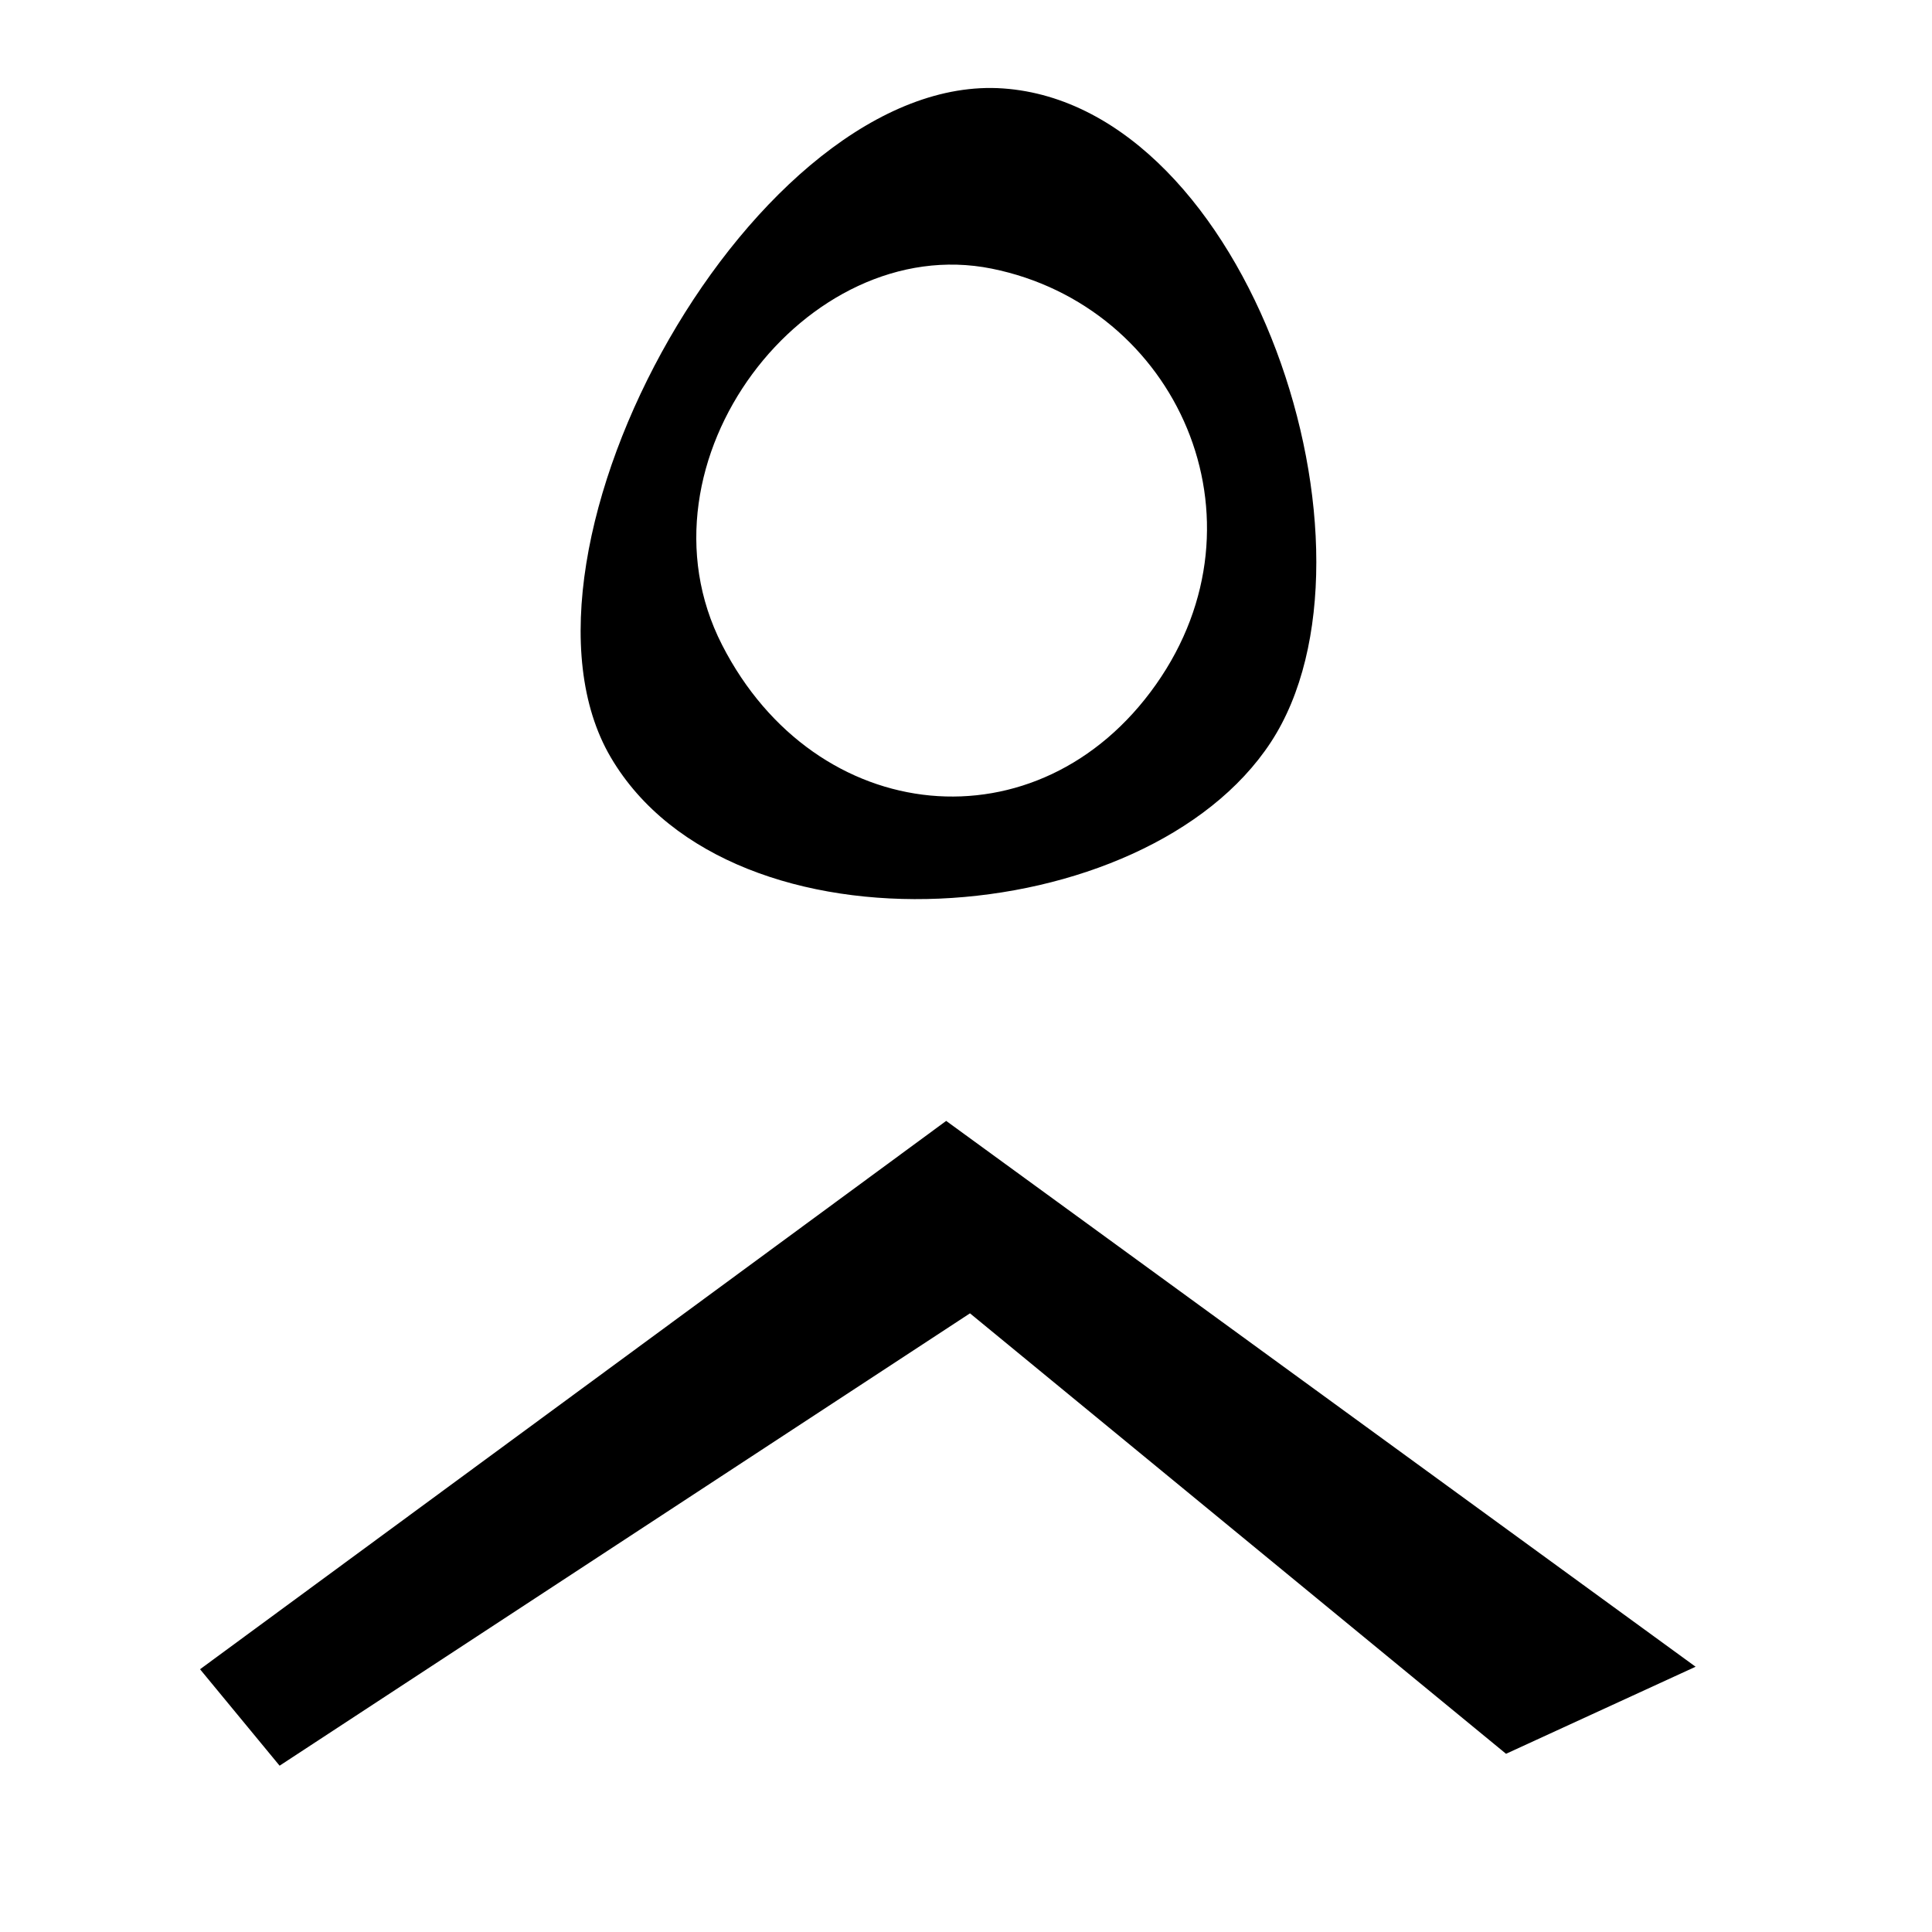
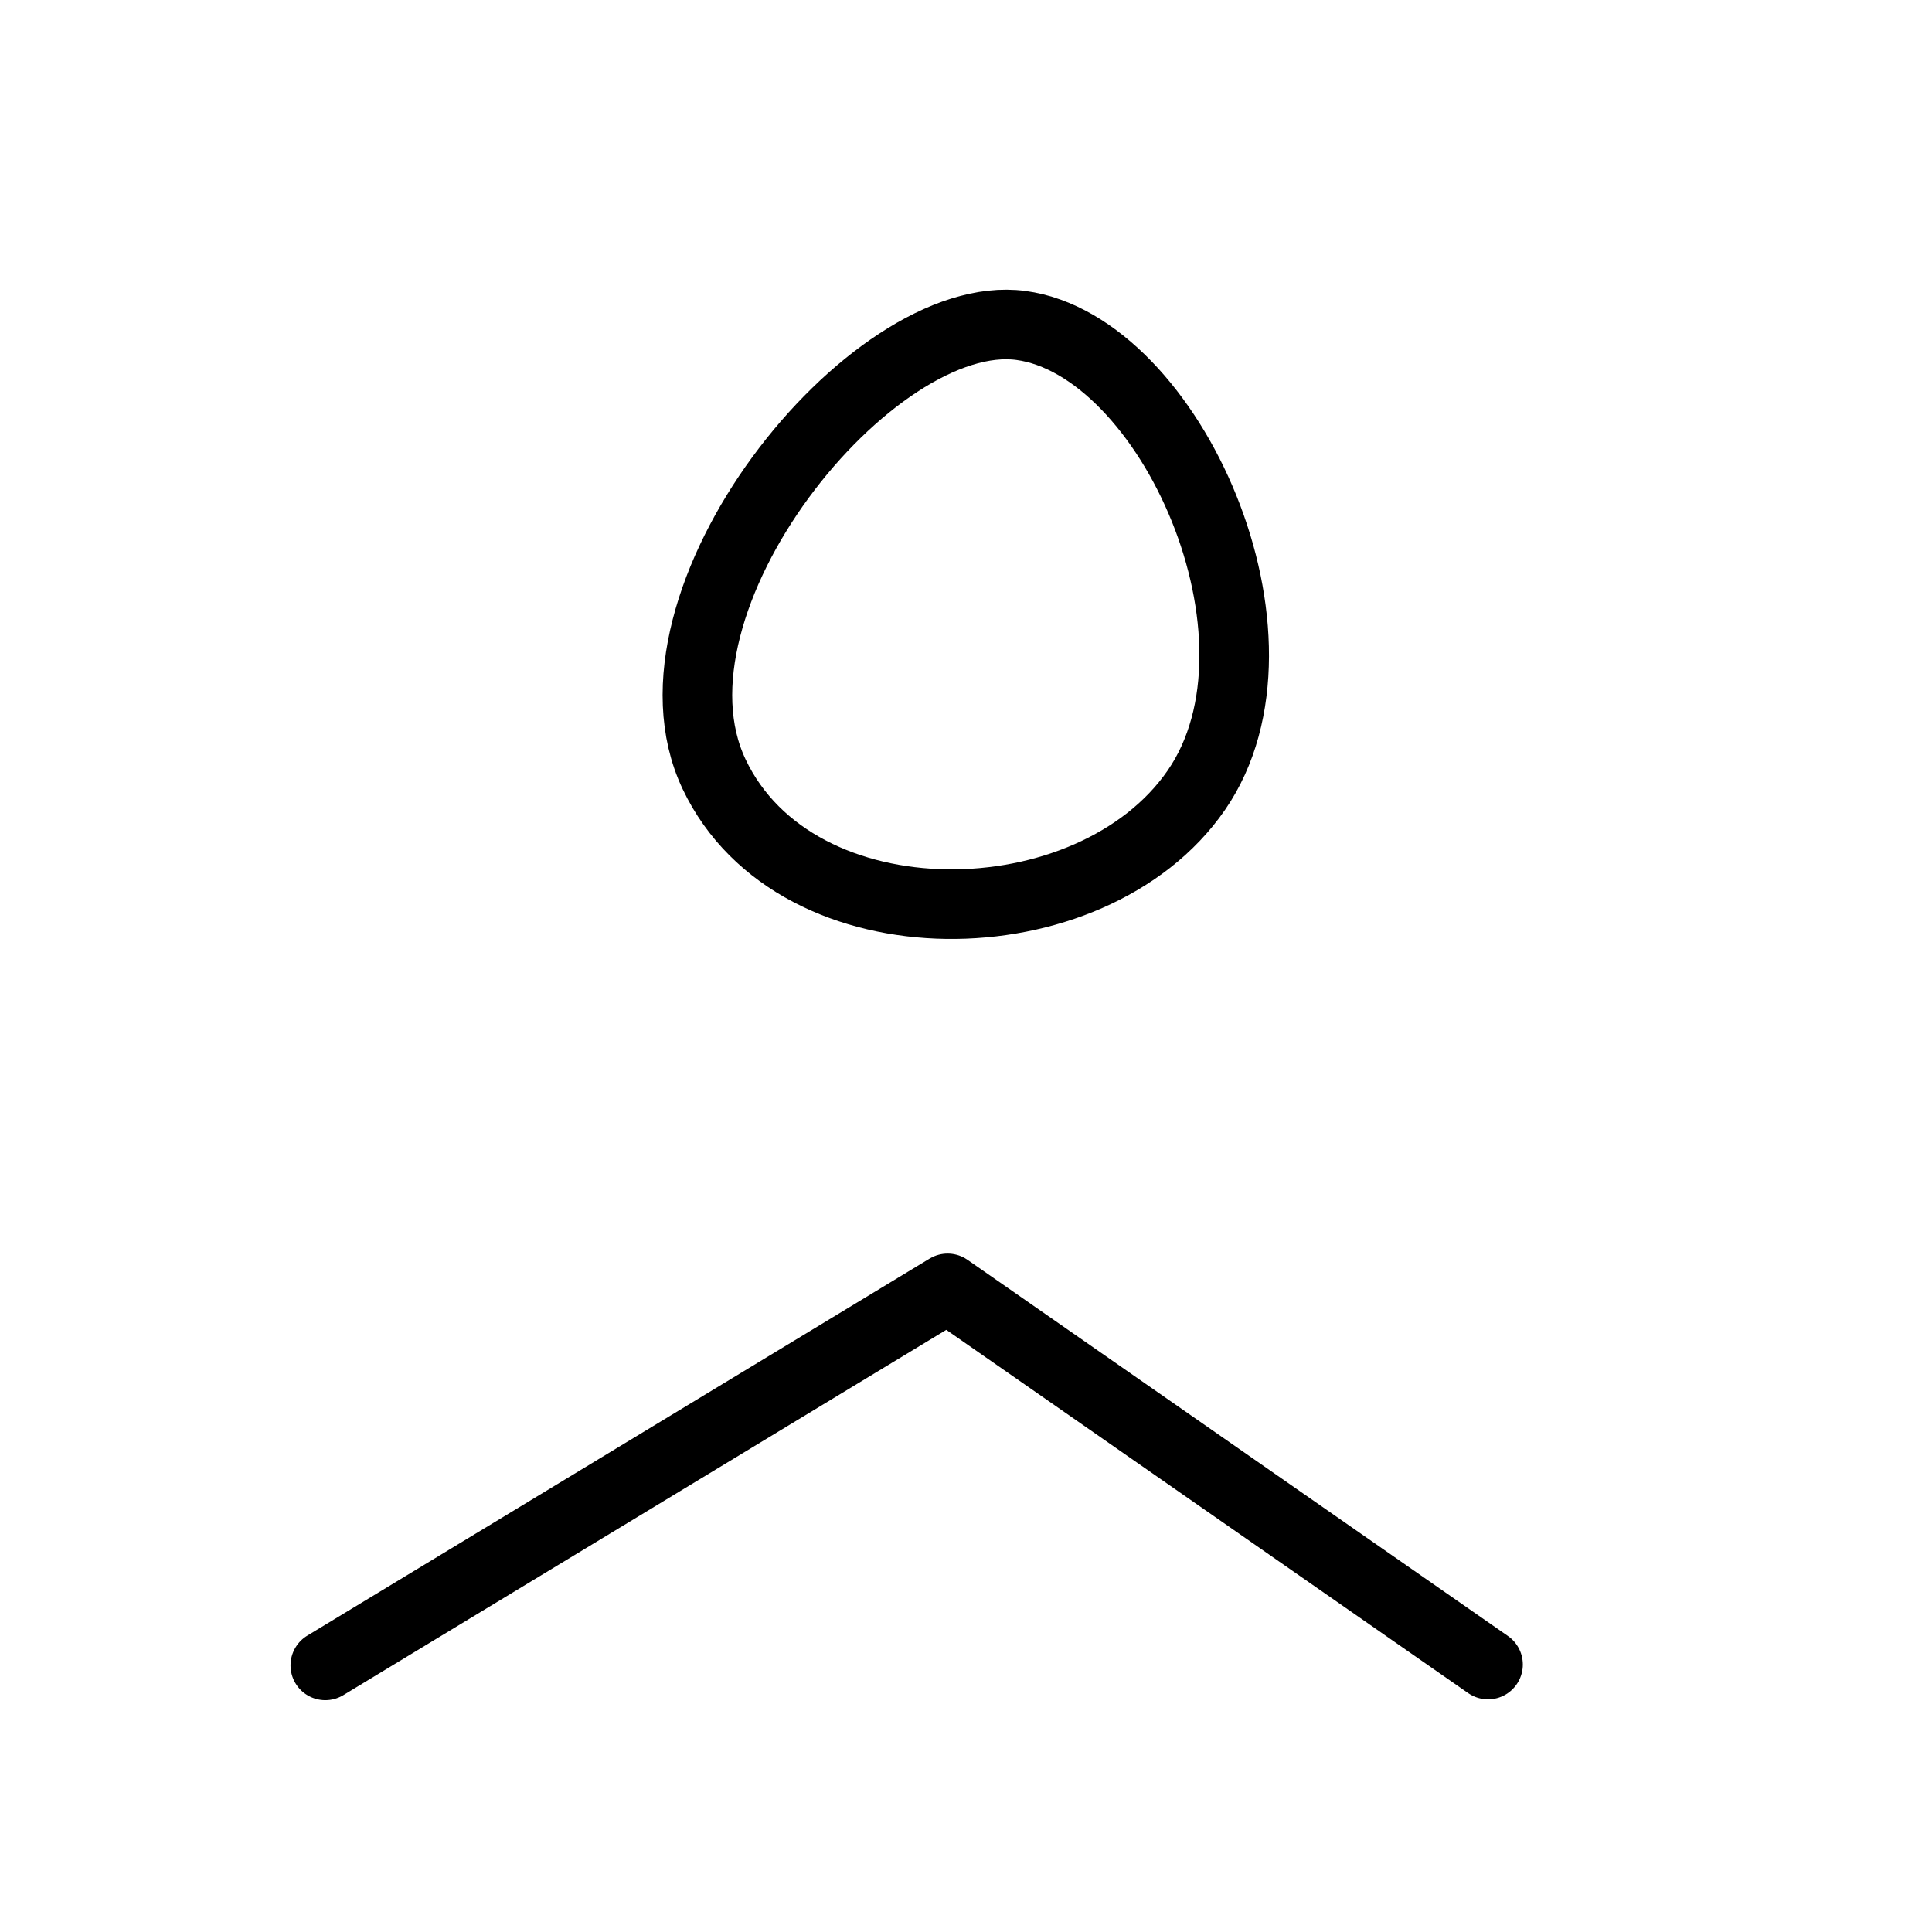
<svg xmlns="http://www.w3.org/2000/svg" width="50mm" height="50mm" viewBox="0 0 50 50" version="1.1" id="svg5">
  <defs id="defs2" />
  <g id="layer1">
-     <path id="path465" style="fill:#000000;stroke:none;stroke-width:0.5;stroke-linecap:round;paint-order:fill markers stroke;stop-color:#000000" d="M 25.964,2.289 C 19.588,1.835 12.668,14.263 15.808,19.602 18.948,24.94 29.661,24.14 32.89,19.208 36.118,14.276 32.34,2.742 25.964,2.289 Z m -0.3,4.663 c 4.793,0.967 7.277,6.477 4.251,10.765 -3.025,4.288 -8.807,3.711 -11.229,-1.029 -2.422,-4.74 2.185,-10.702 6.978,-9.736 z" />
-     <path style="fill:#000000;stroke:none;stroke-width:0.5;stroke-linecap:round;paint-order:fill markers stroke;stop-color:#000000" d="M 5.177,43.2 24.487,29.009 43.882,43.135 38.976,45.388 25.103,33.989 7.236,45.696 Z" id="path566" />
+     <path style="fill:none;stroke:#000000;stroke-width:1.801;stroke-linecap:round;stroke-linejoin:round;stroke-dasharray:none;paint-order:fill markers stroke;stop-color:#000000" d="m 8.419,43.1 16.105,-9.757 13.986,9.735" id="path9972" />
+     <path style="fill:none;stroke:#000000;stroke-width:1.801;stroke-linecap:round;stroke-linejoin:round;stroke-dasharray:none;paint-order:fill markers stroke;stop-color:#000000" d="m 26.423,8.423 c -3.873,-0.523 -10.066,7.129 -7.942,11.613 2.124,4.483 9.767,4.346 12.48,0.414 2.712,-3.932 -0.665,-11.504 -4.538,-12.027 z" id="path14478" />
  </g>
</svg>
